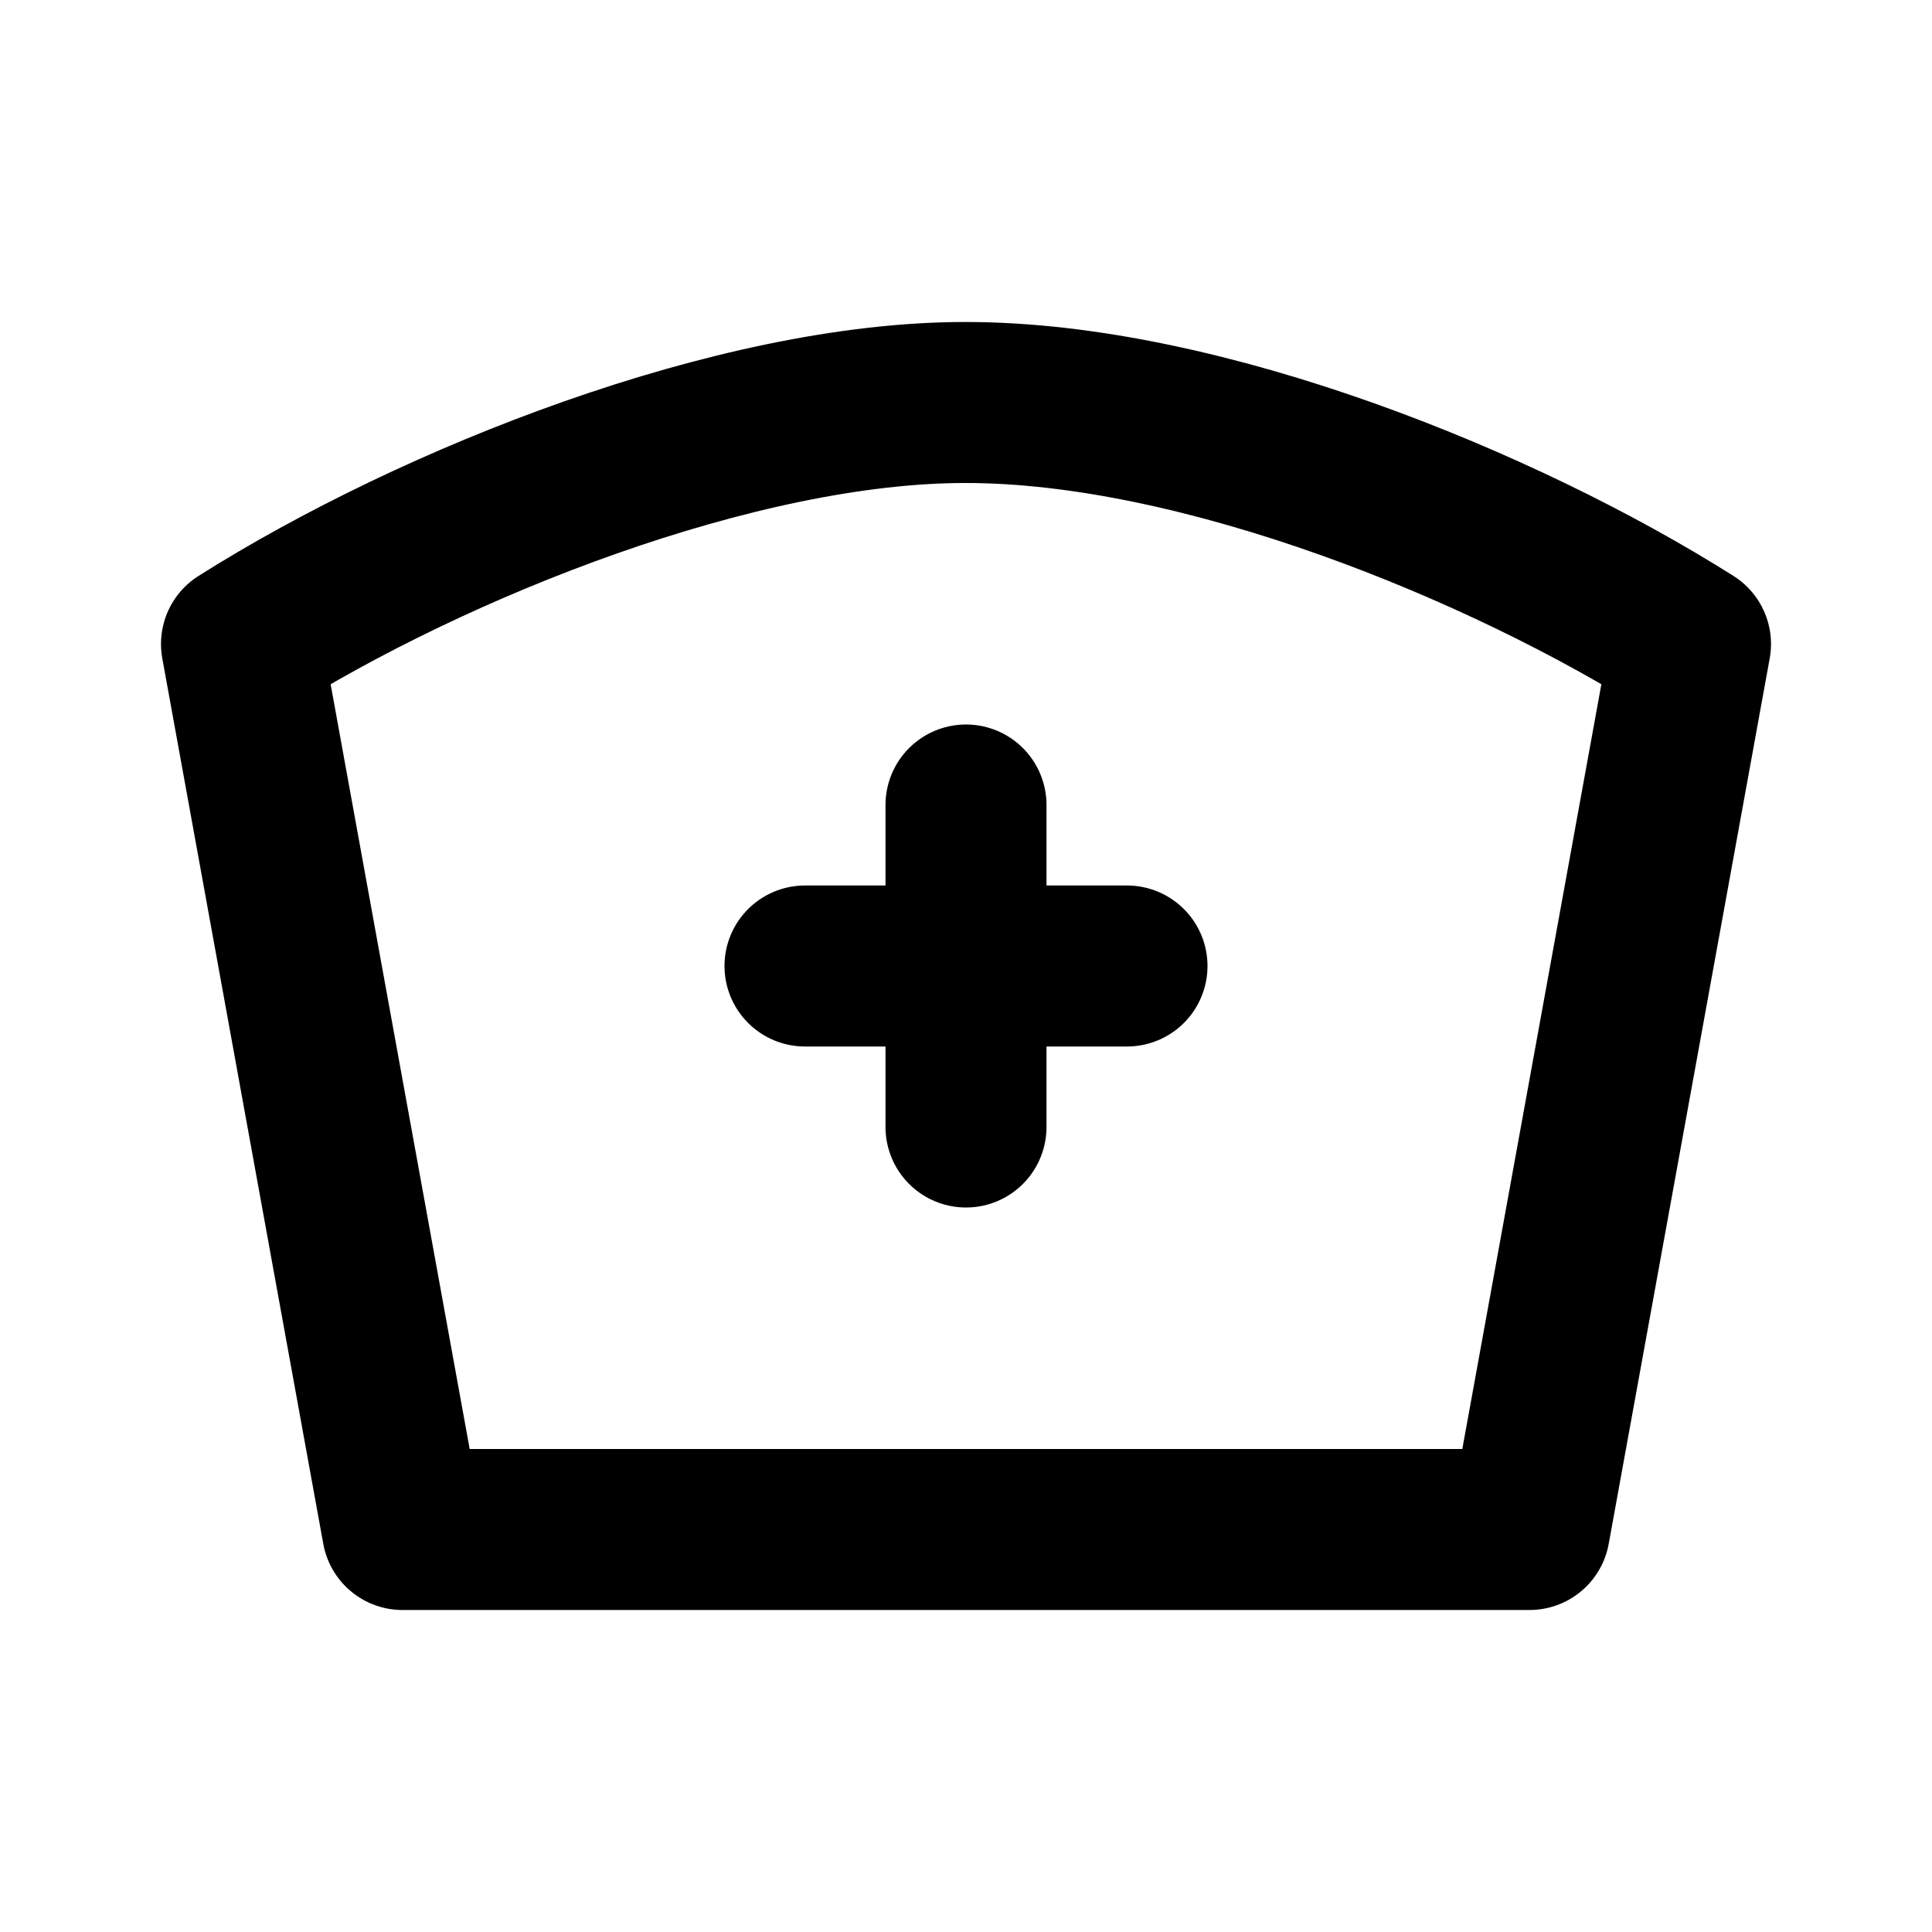
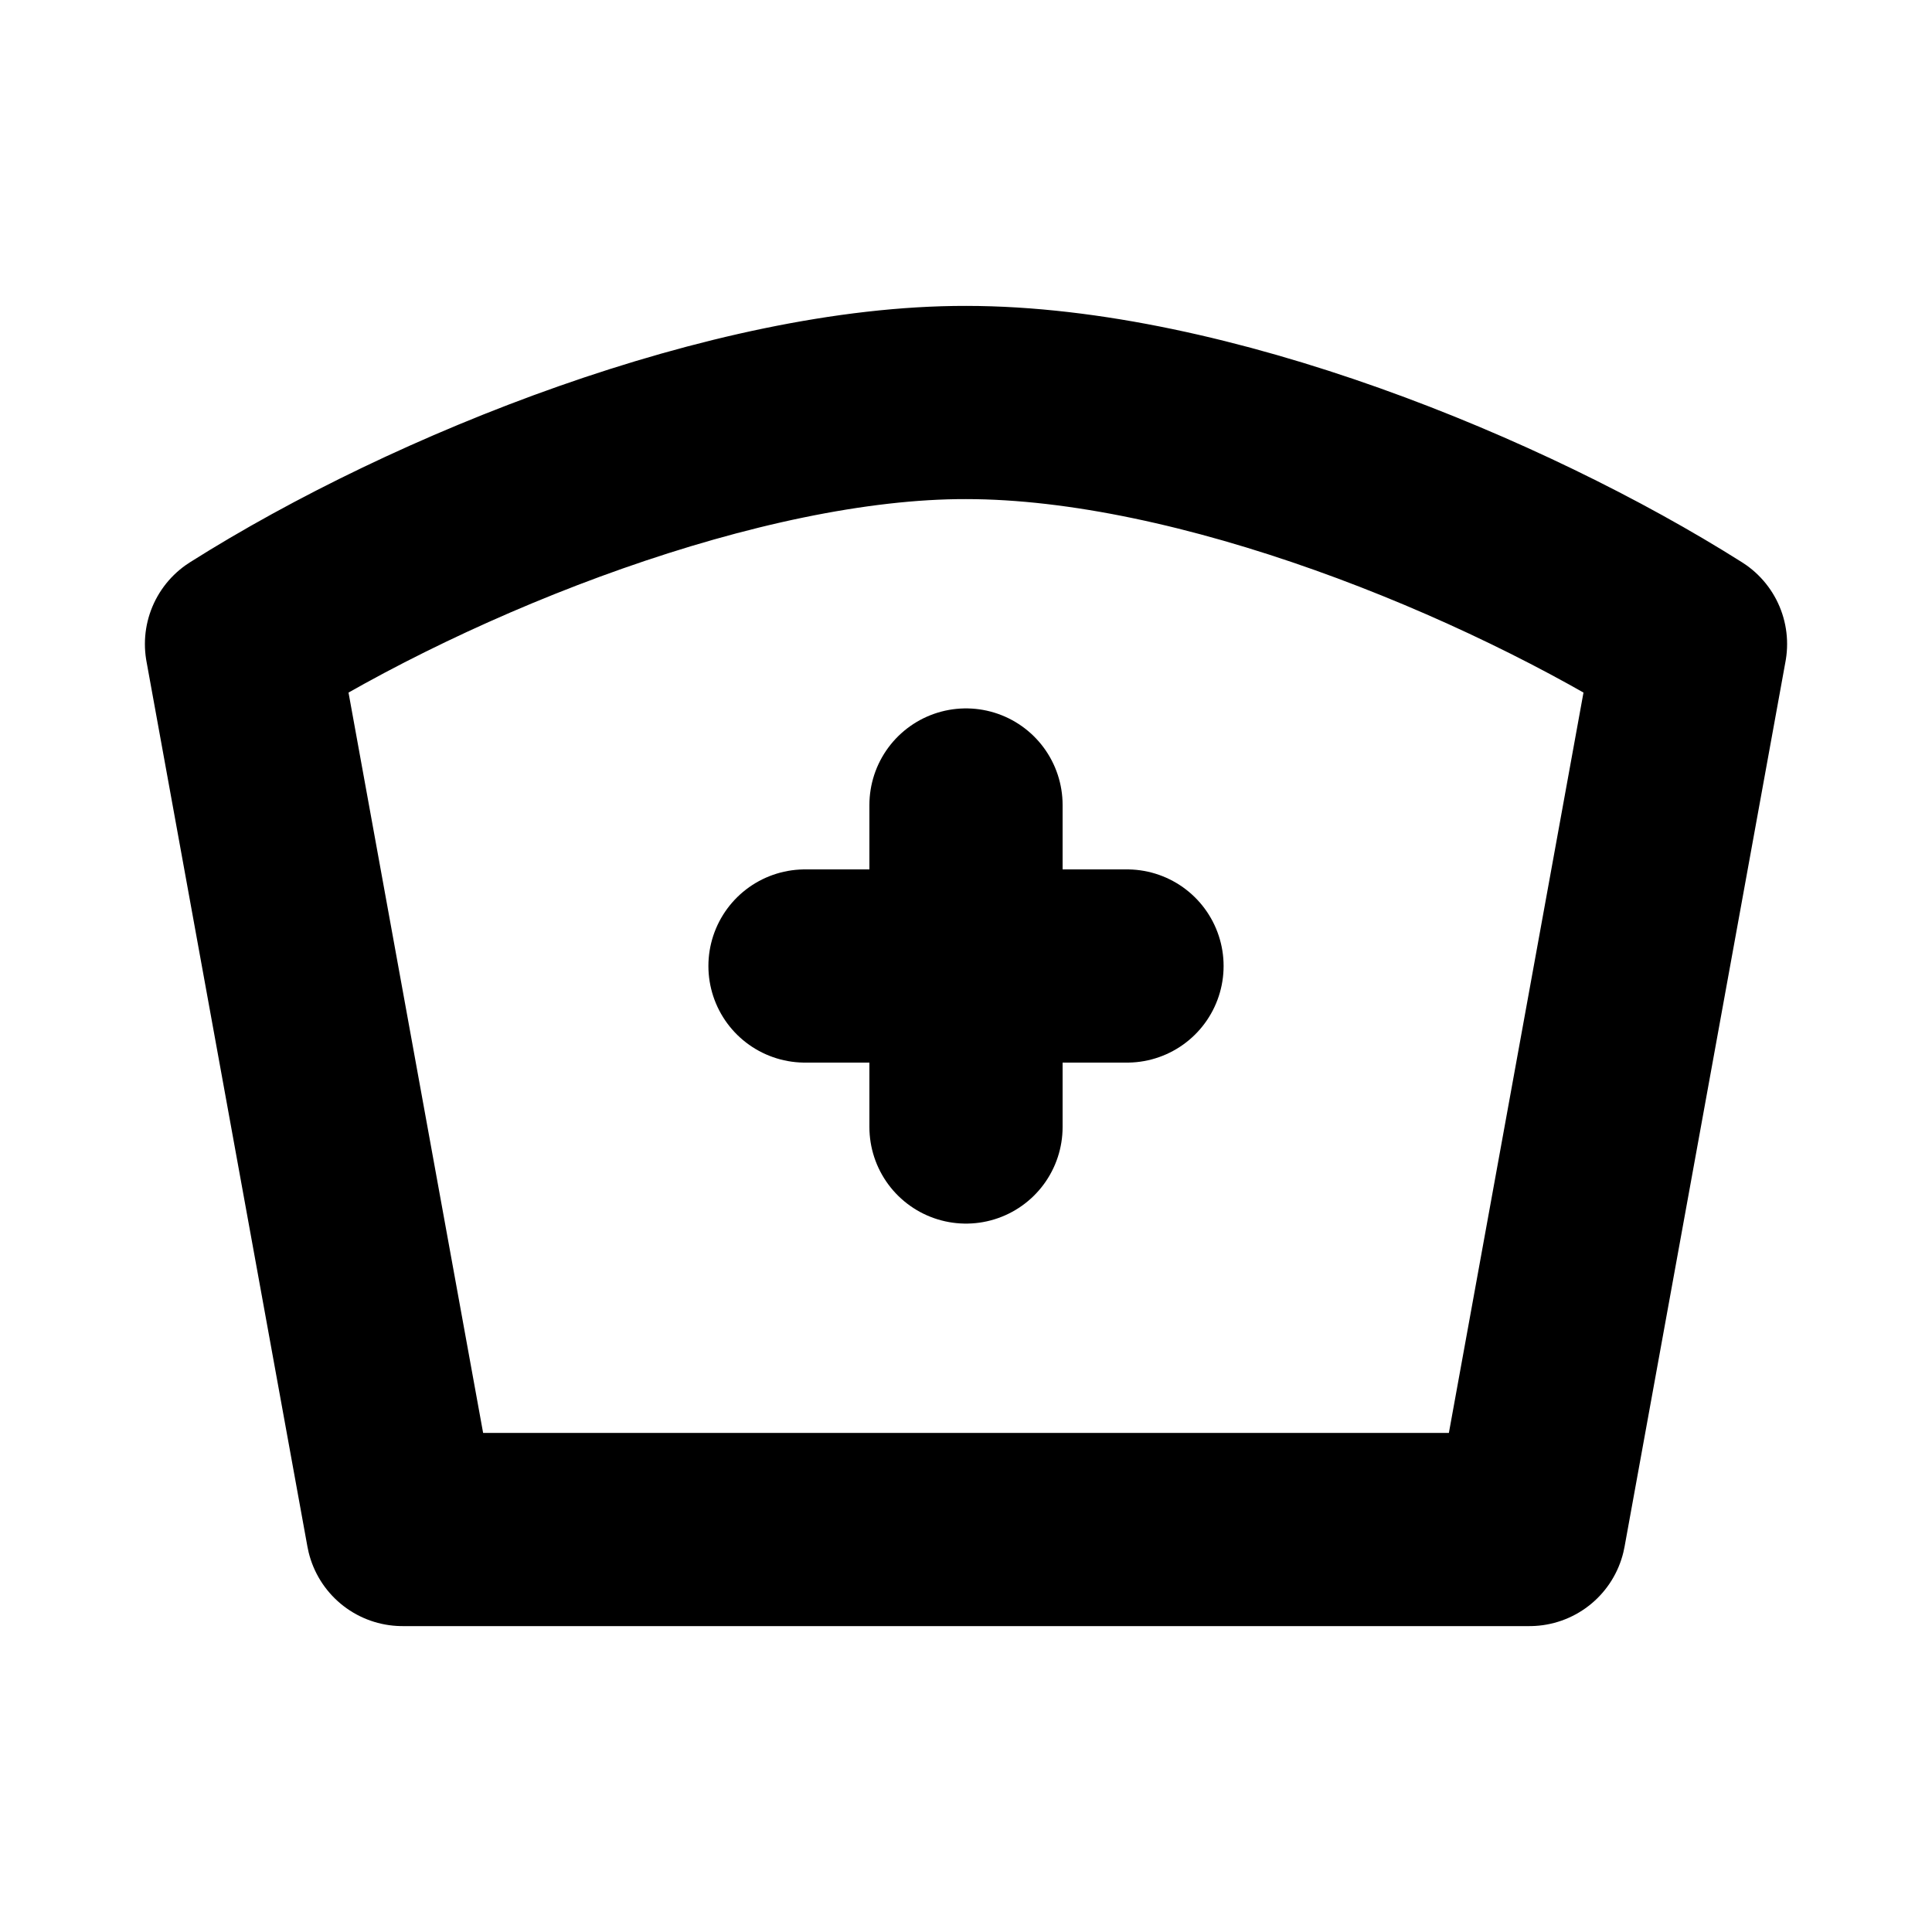
- <svg xmlns="http://www.w3.org/2000/svg" width="24" height="24" viewBox="0 0 24 24" fill="none" stroke="currentColor" stroke-width="2" stroke-linecap="round" stroke-linejoin="round">
+ <svg xmlns="http://www.w3.org/2000/svg" width="24" height="24" viewBox="0 0 24 24" fill="none" stroke="currentColor" stroke-width="2.4" stroke-linecap="round" stroke-linejoin="round">
  <path stroke="none" d="M0 0h24v24H0z" fill="none" />
  <path d="M12 5c2.941 0 6.685 1.537 9 3l-2 11h-14l-2 -11c2.394 -1.513 6.168 -3.005 9 -3" />
  <path d="M10 12h4" />
  <path d="M12 10v4" />
</svg>
